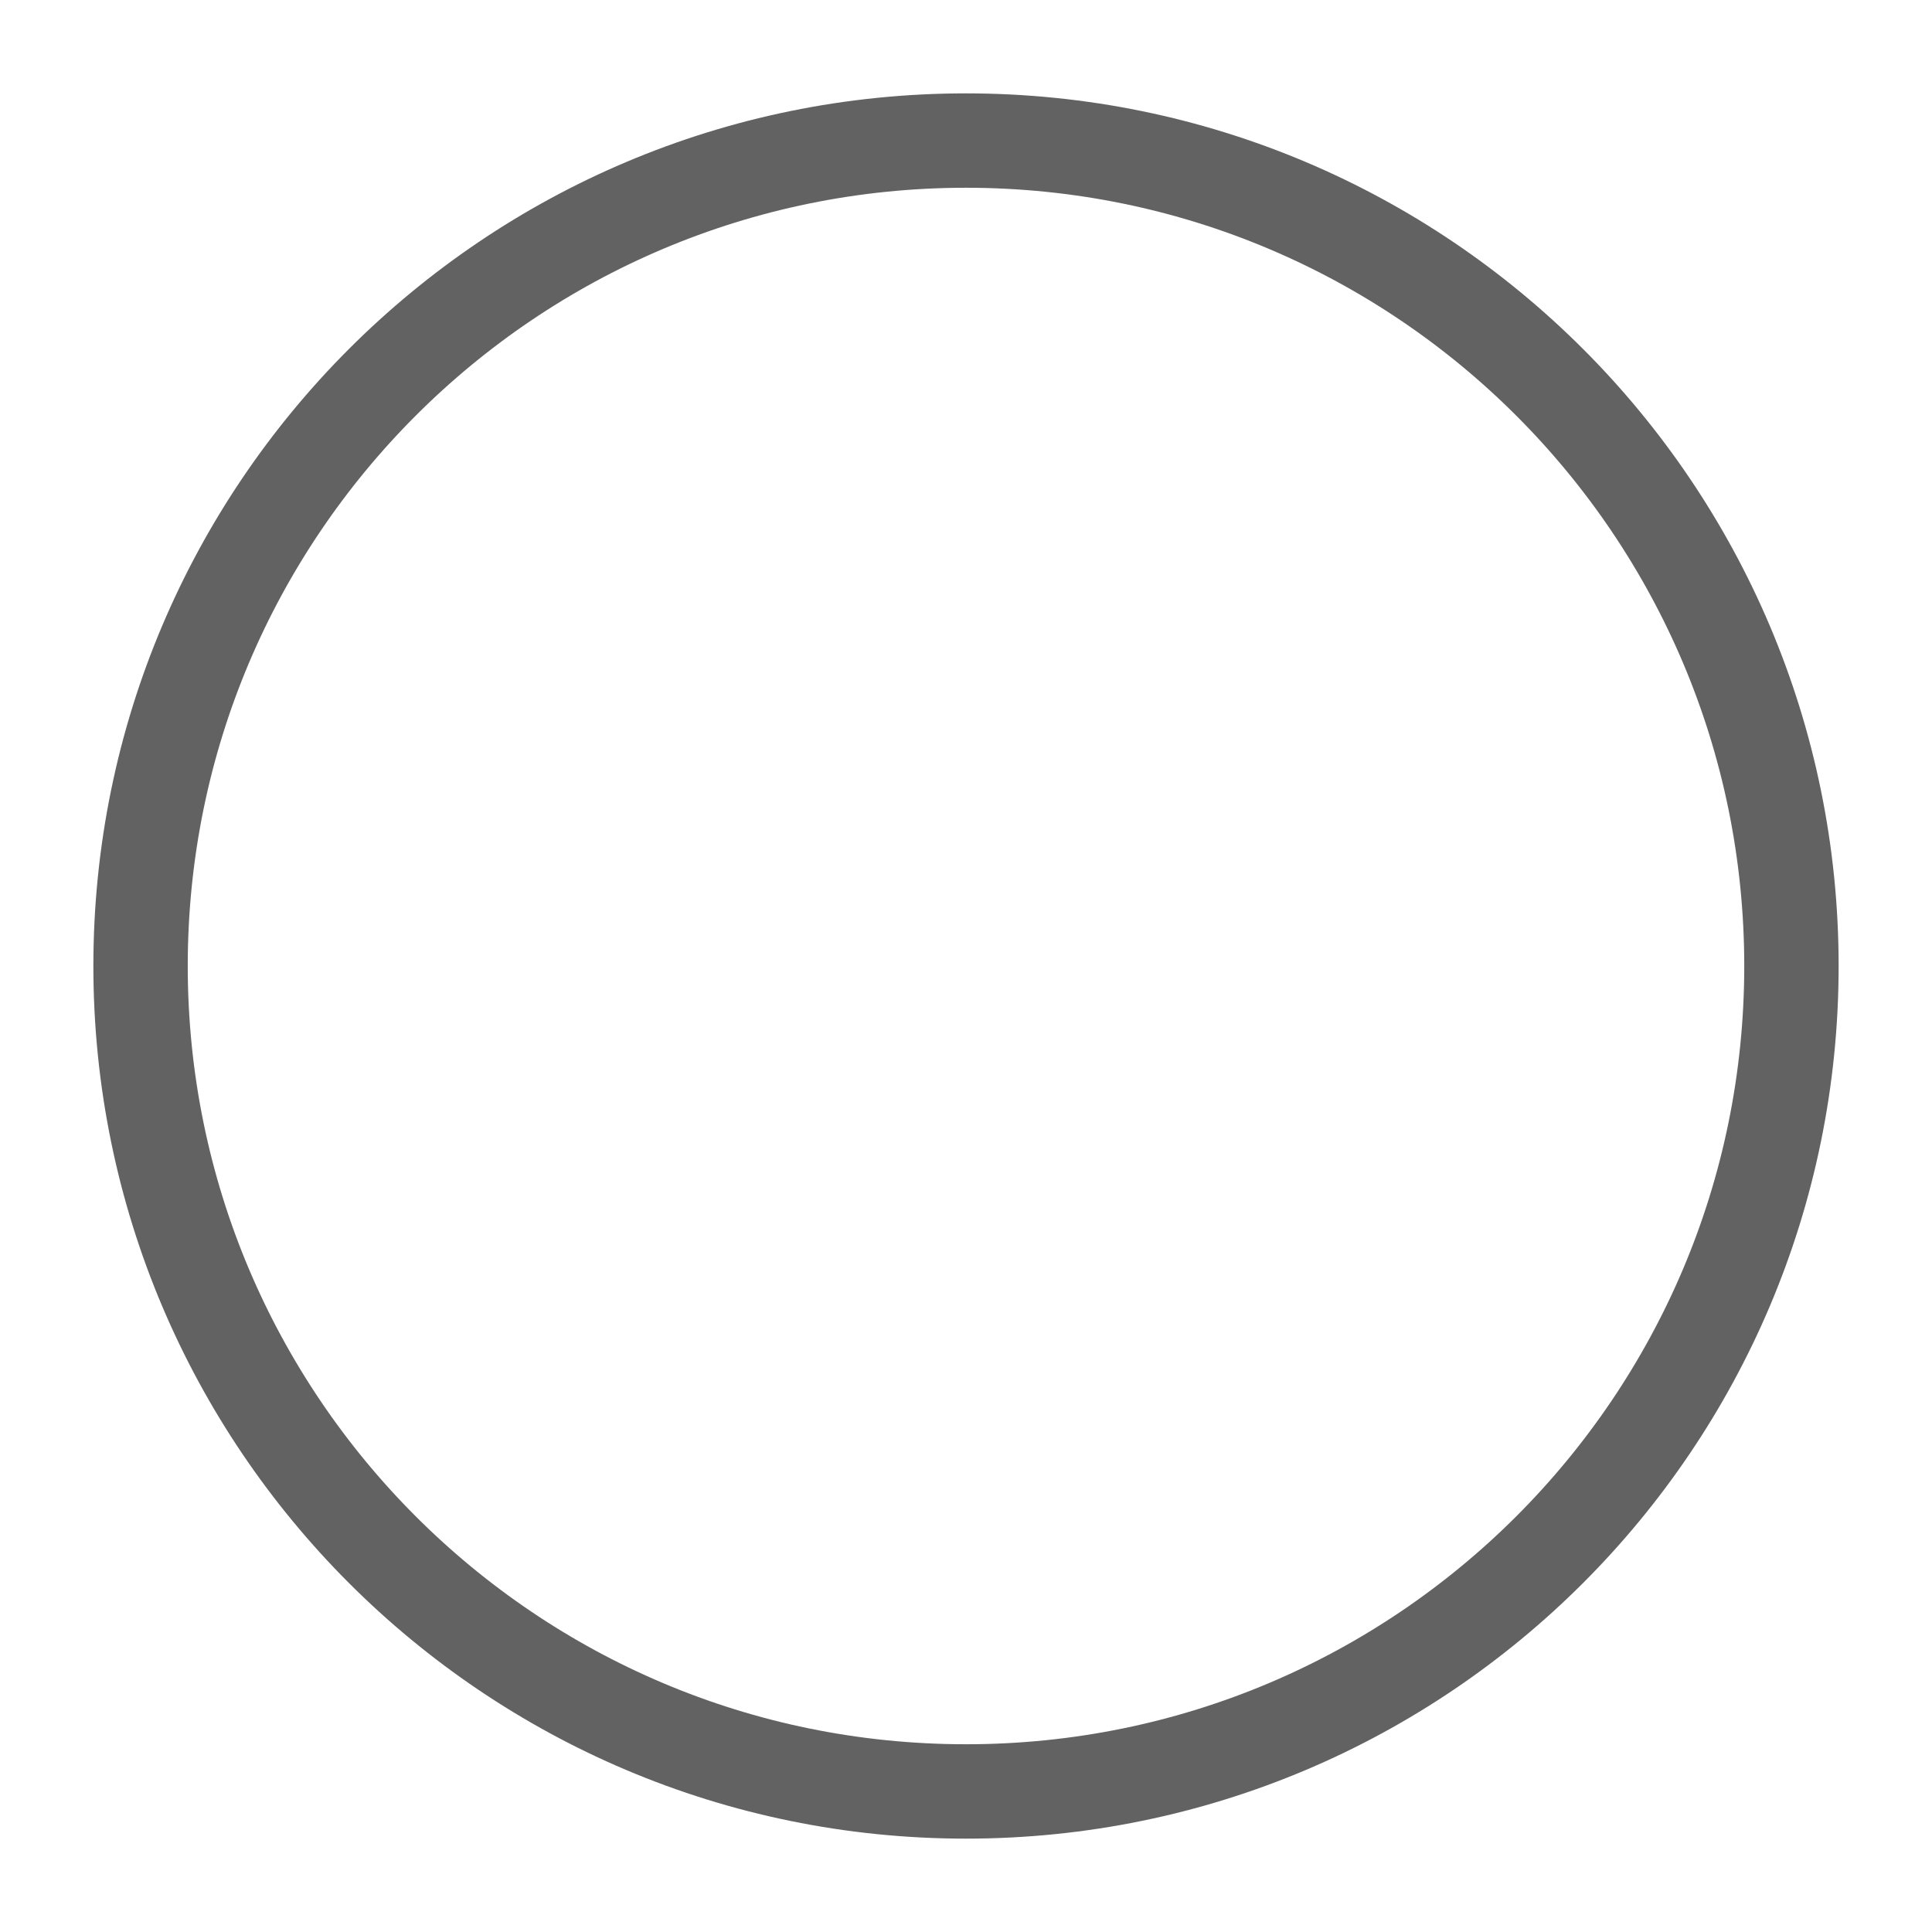
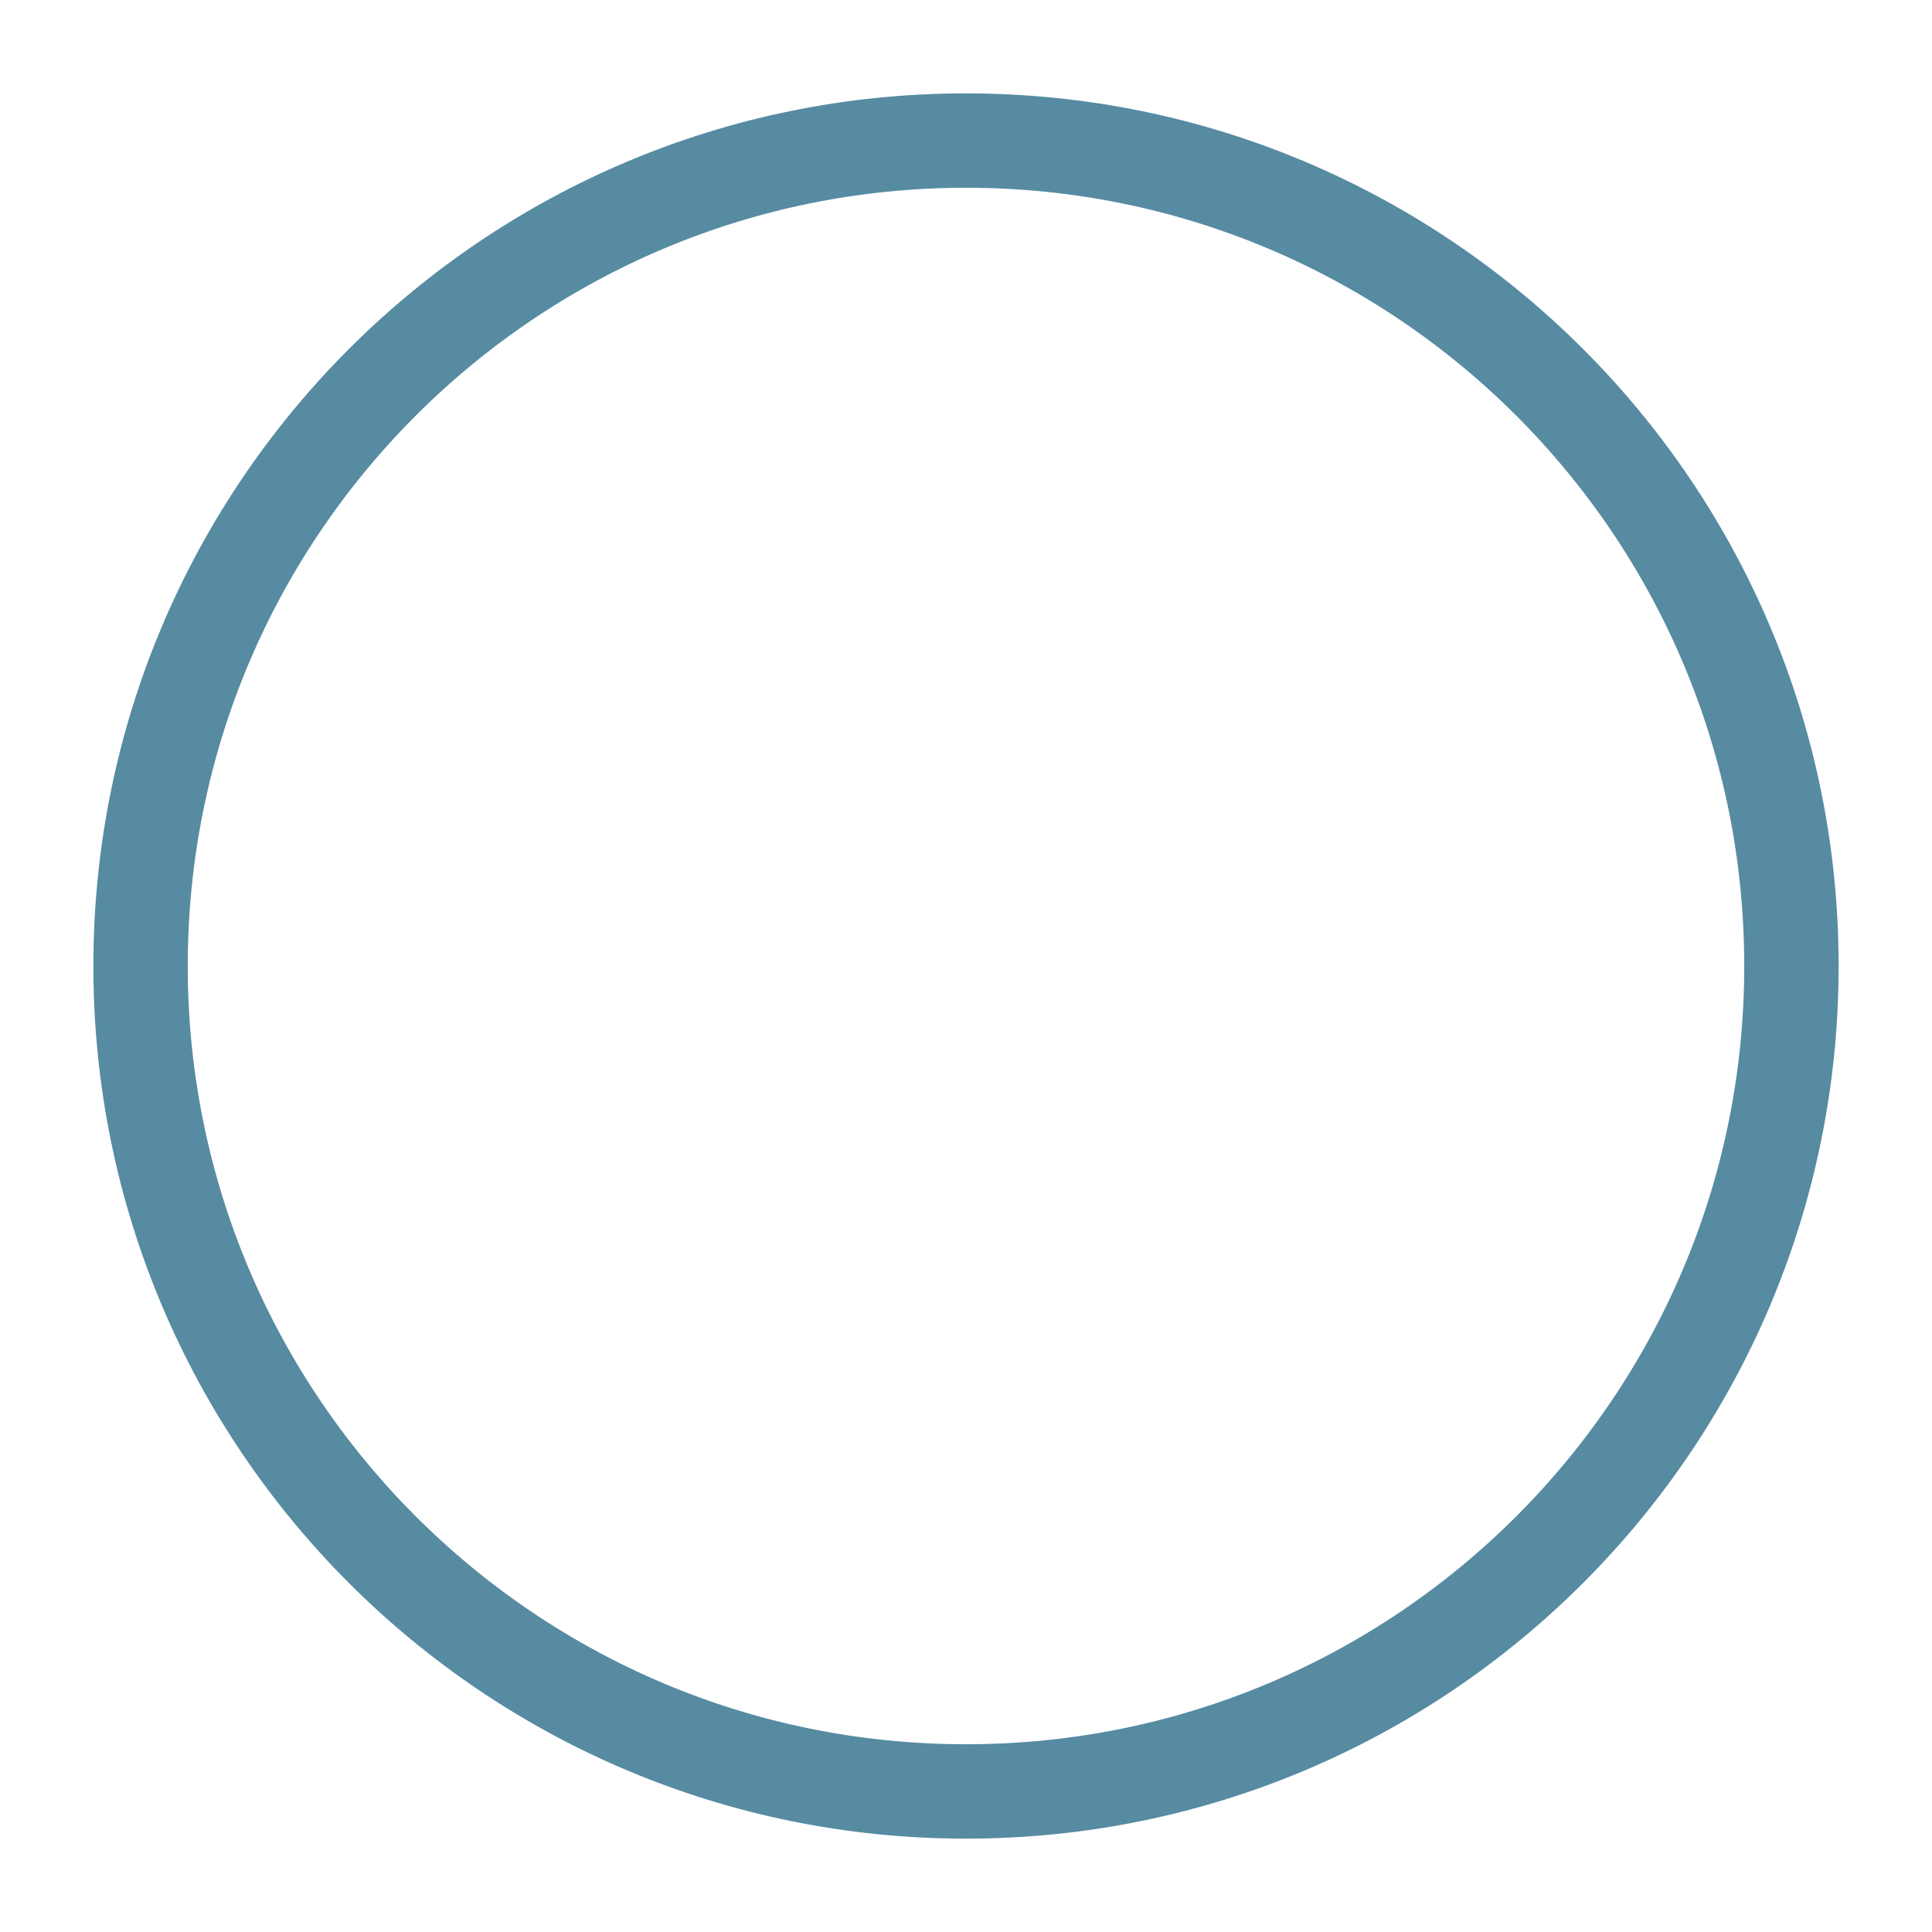
- <svg xmlns="http://www.w3.org/2000/svg" width="16" height="16" preserveAspectRatio="xMidYMid meet" viewBox="0 0 2048 2048" style="-ms-transform: rotate(360deg); -webkit-transform: rotate(360deg); transform: rotate(360deg);">
-   <path d="M1899 1023.999c0-483.252-391.75-874.995-875-874.995S149 540.747 149 1024c0 483.251 391.75 875.004 875 875.004s875-391.753 875-875.004z" fill="none" stroke="#626262" stroke-width="100.042" />
+ <svg xmlns="http://www.w3.org/2000/svg" width="32" height="32" preserveAspectRatio="xMidYMid meet" viewBox="0 0 2048 2048" style="-ms-transform: rotate(360deg); -webkit-transform: rotate(360deg); transform: rotate(360deg);">
+   <path d="M1899 1023.999c0-483.252-391.75-874.995-875-874.995S149 540.747 149 1024c0 483.251 391.75 875.004 875 875.004s875-391.753 875-875.004z" fill="none" stroke="#568ba2" stroke-width="100.042" />
  <rect x="0" y="0" width="2048" height="2048" fill="rgba(0, 0, 0, 0)" />
</svg>
